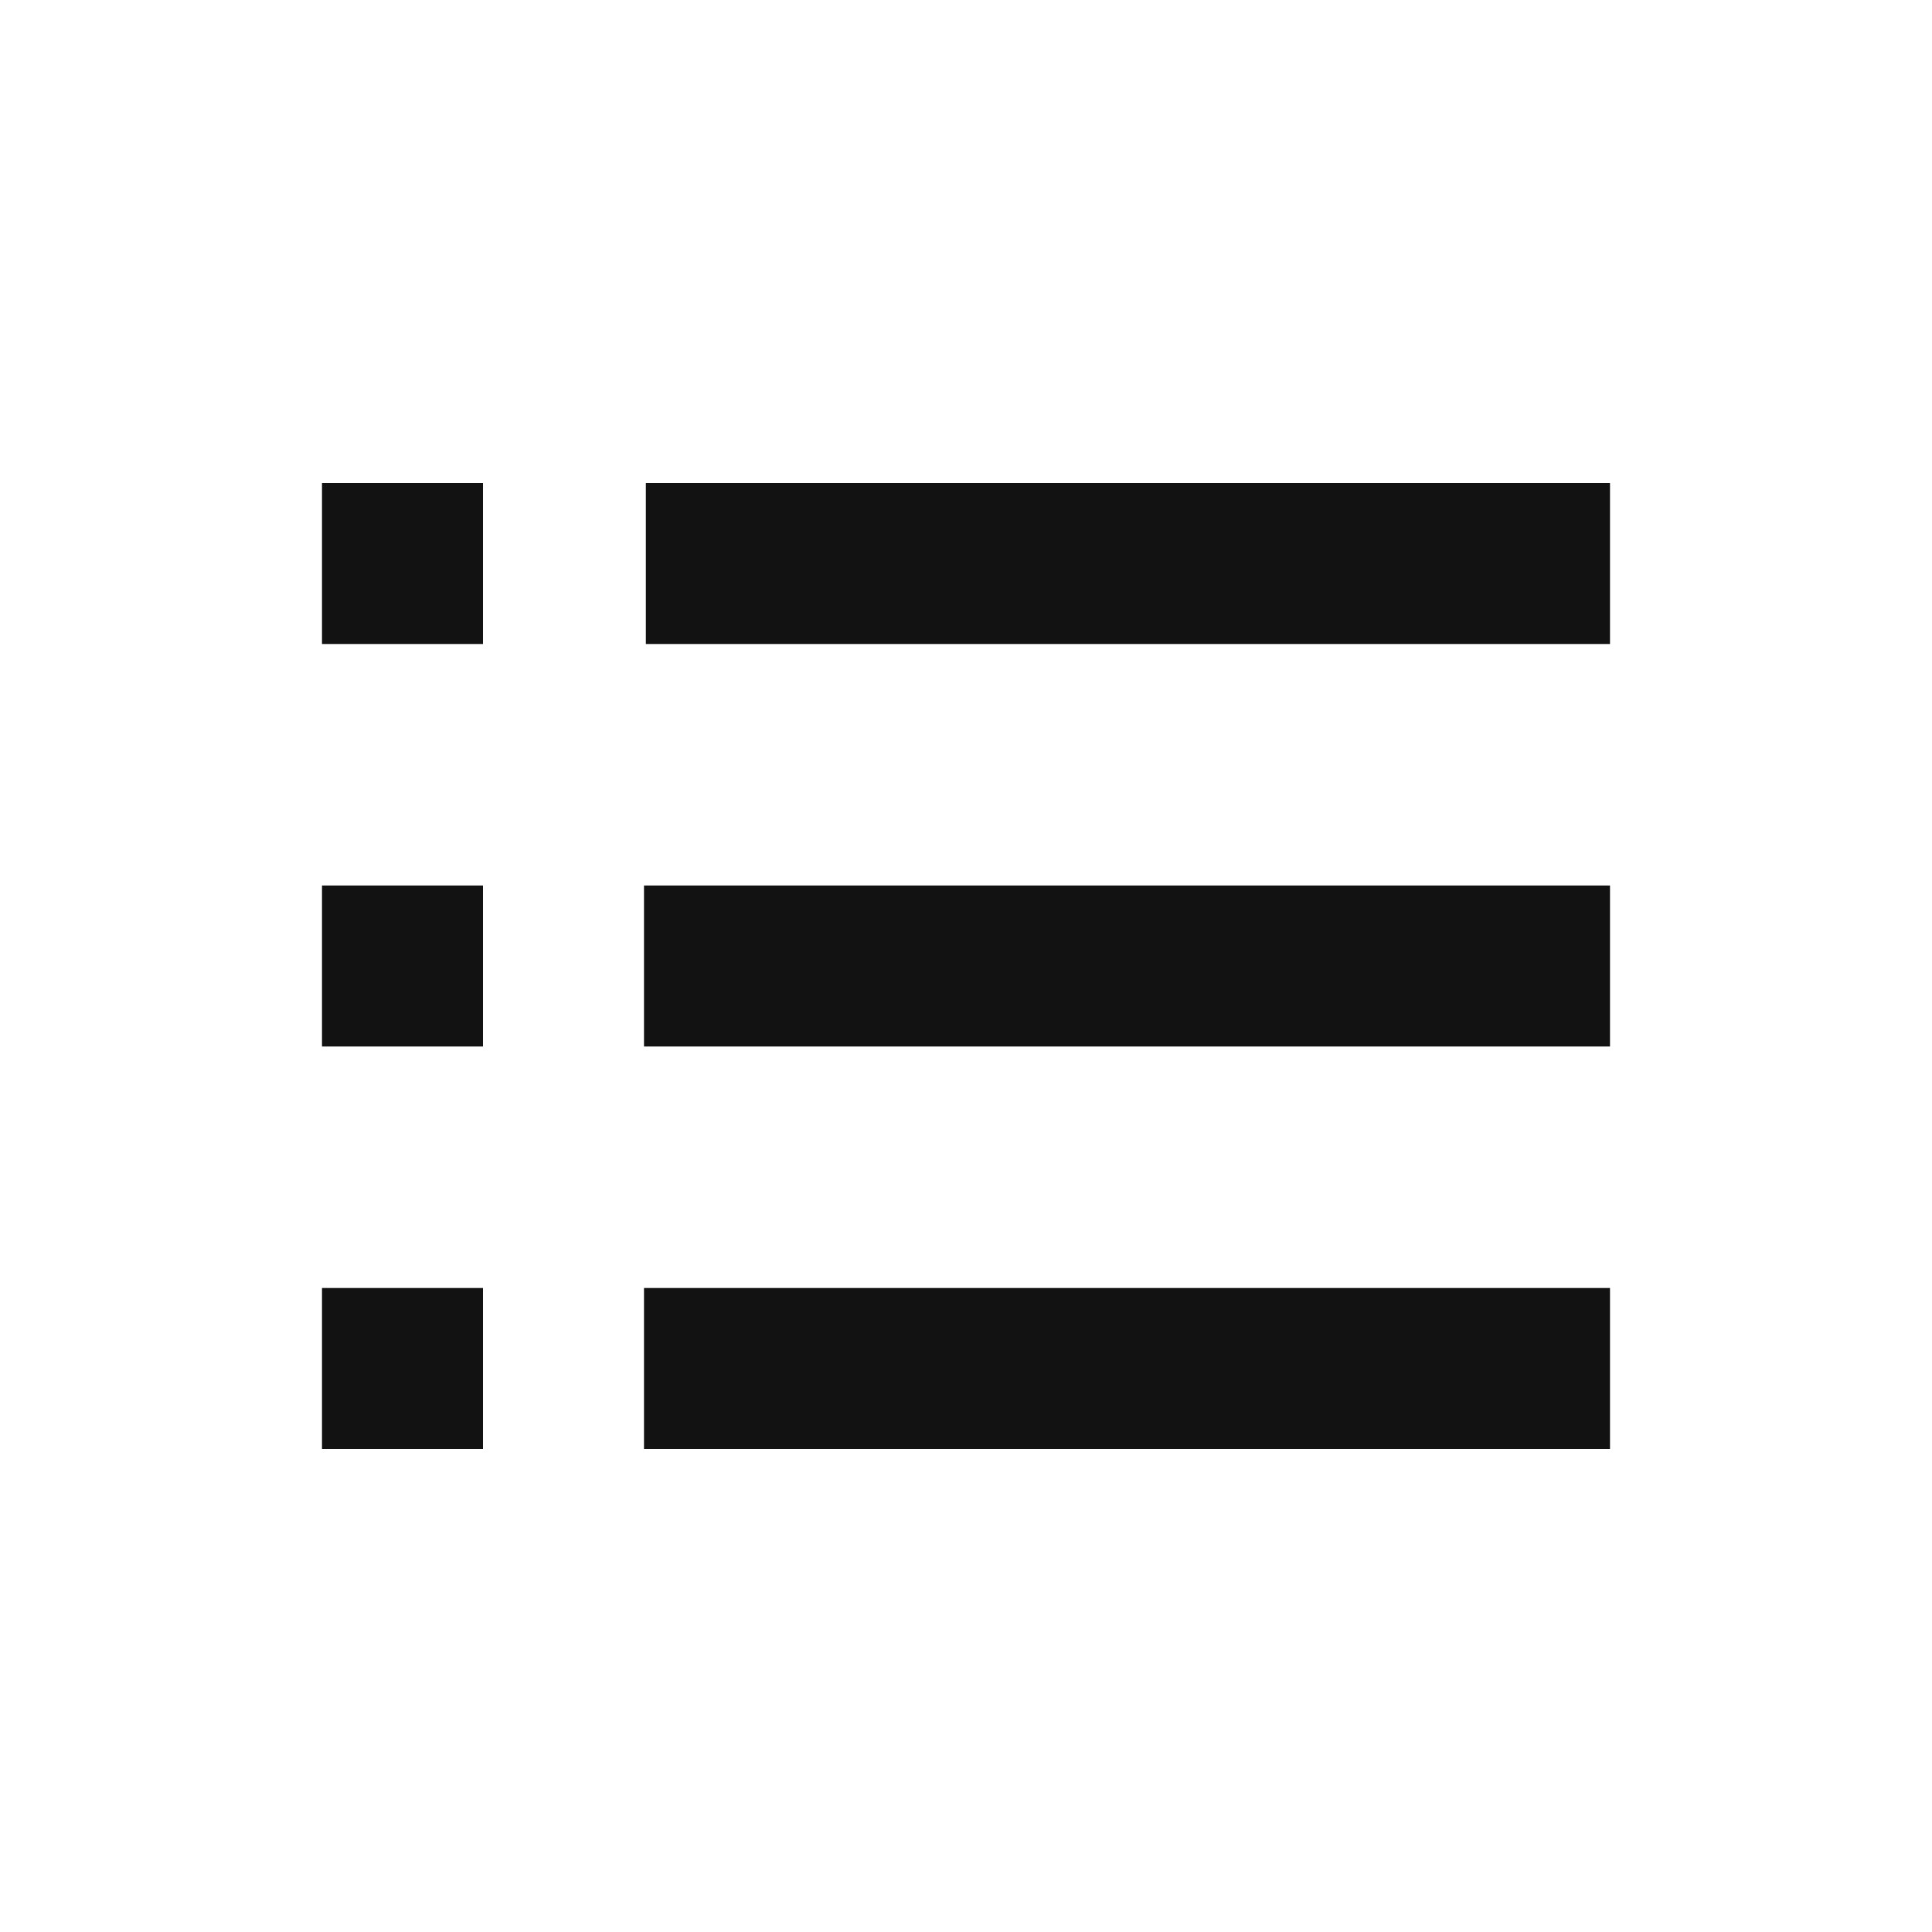
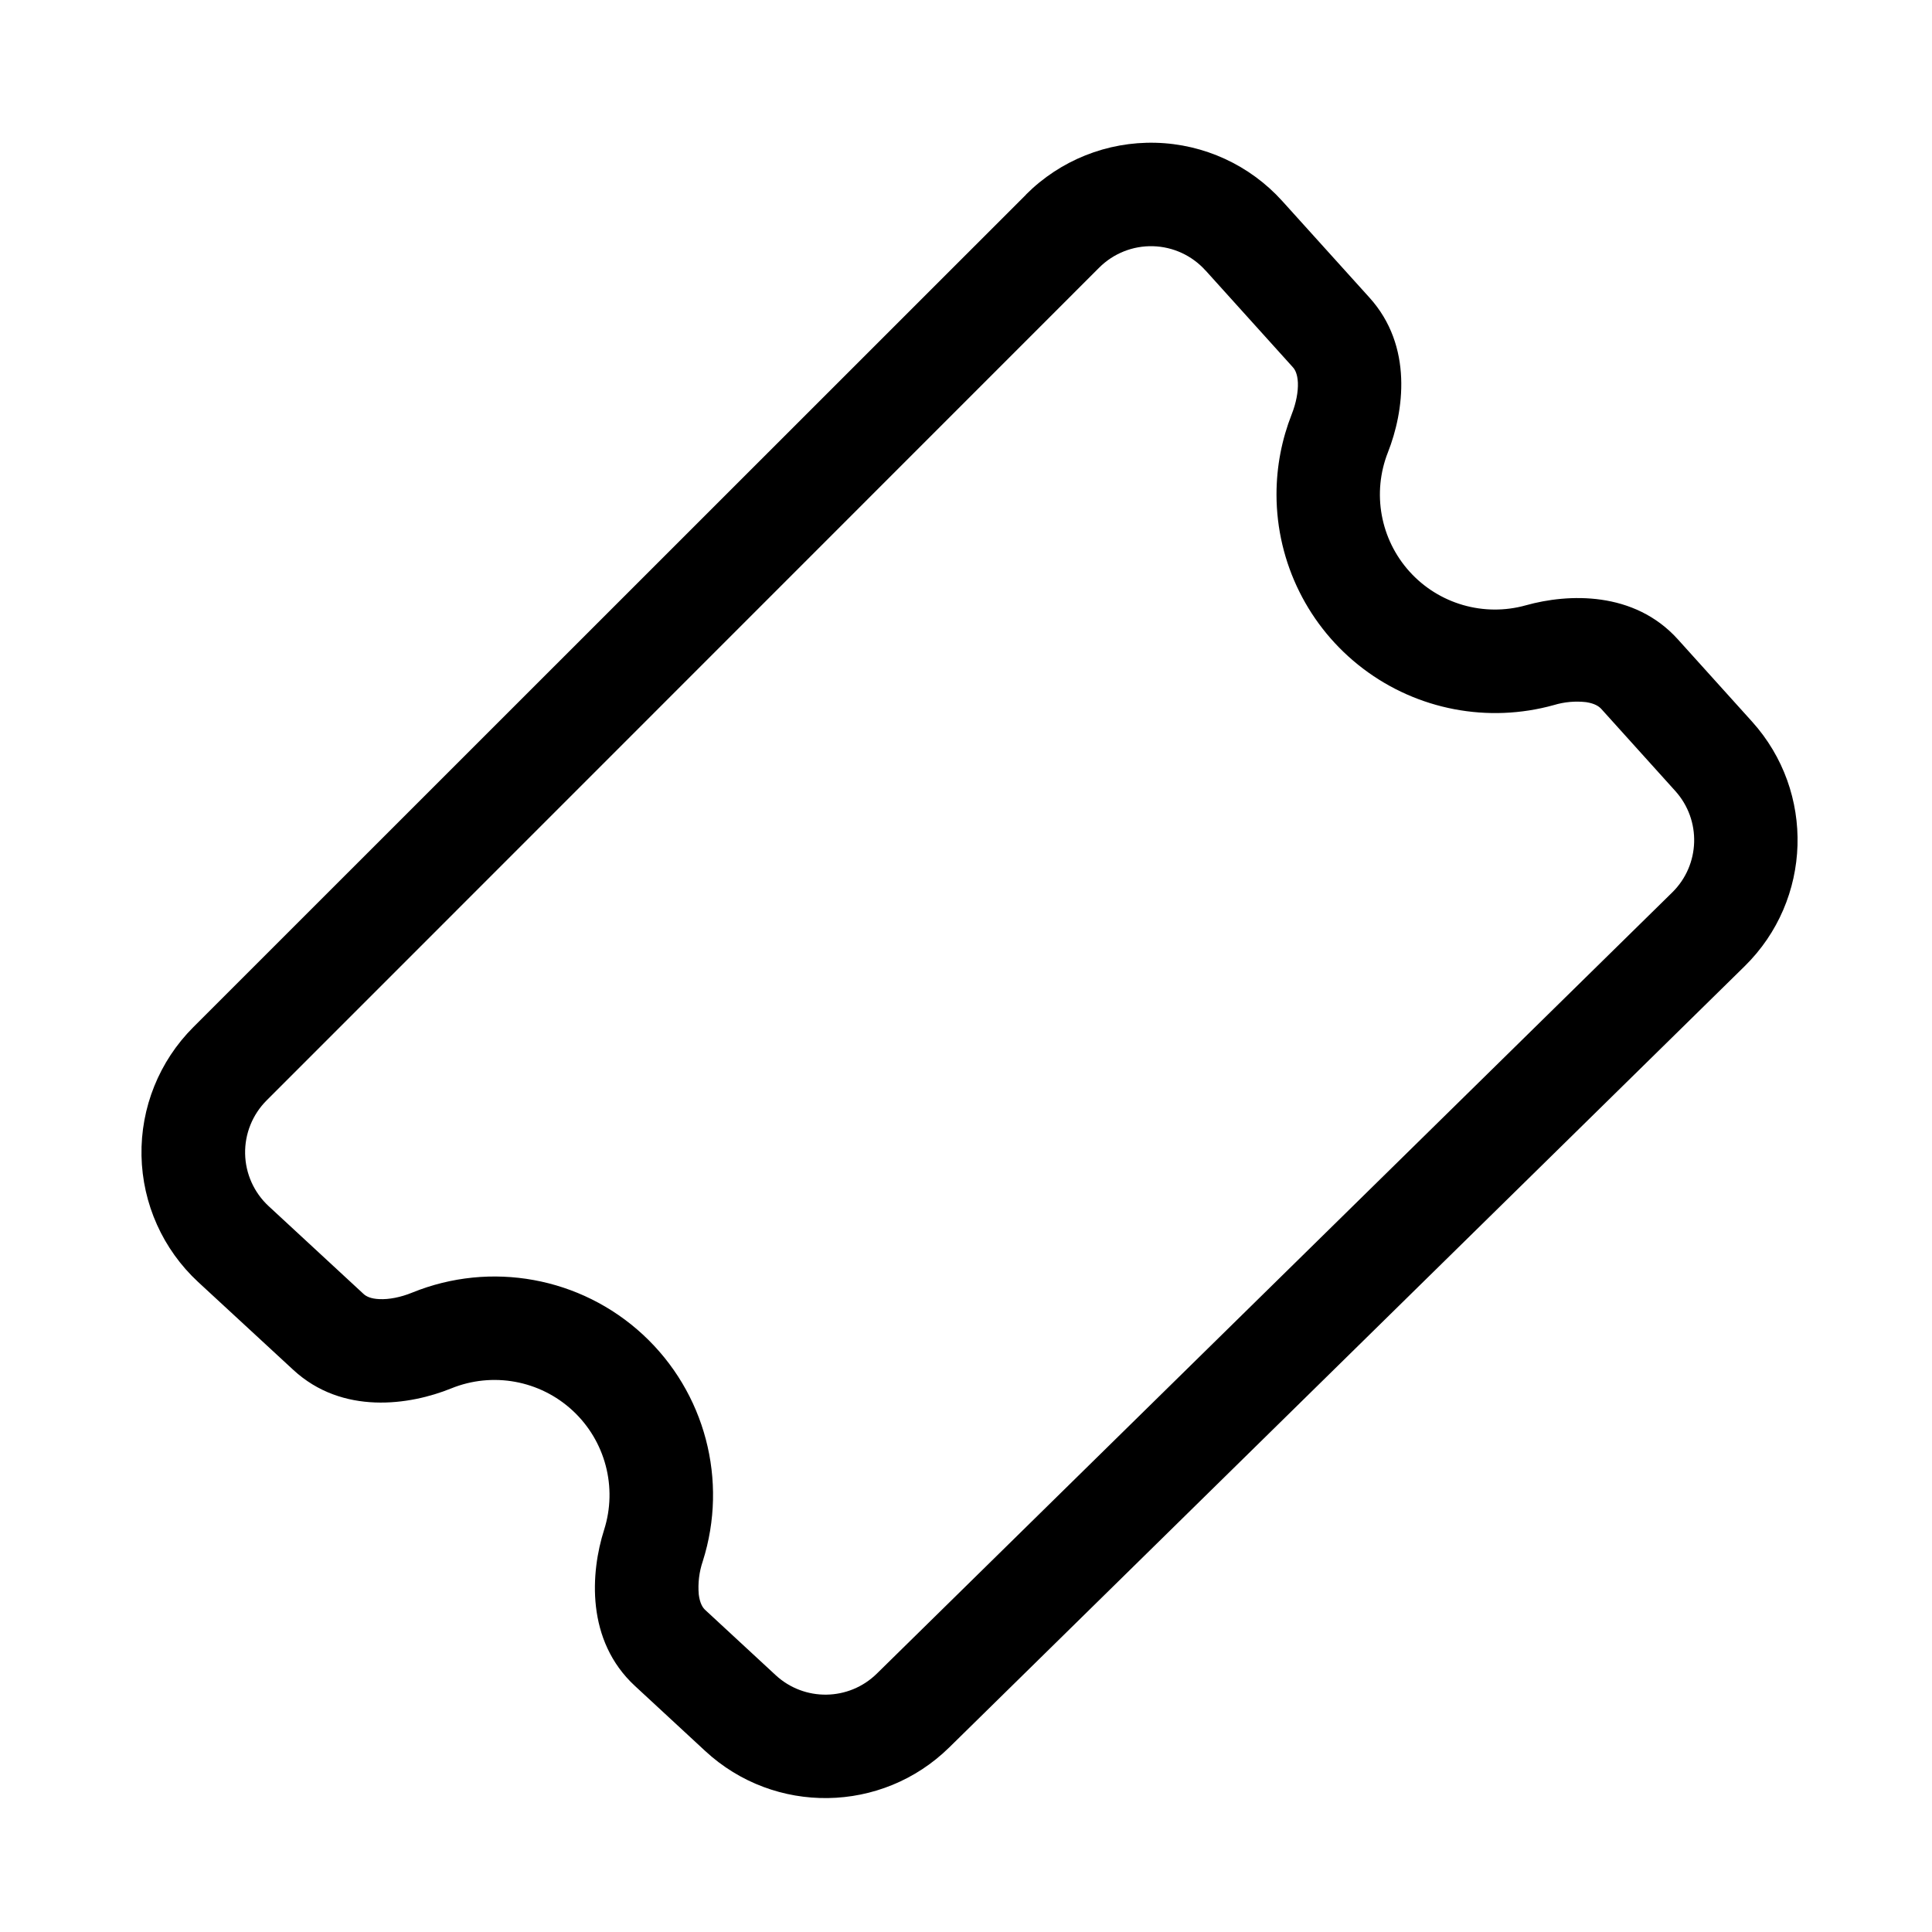
- <svg xmlns="http://www.w3.org/2000/svg" aria-hidden="true" role="img" width="1em" height="1em" preserveAspectRatio="xMidYMid meet" viewBox="0 0 24 24">
-   <path fill="#121212" d="M20 18H8v-2h12v2ZM6 18H4v-2h2v2Zm14-5H8v-2h12v2ZM6 13H4v-2h2v2Zm14-5H8.023V6H20v2ZM6 8H4V6h2v2Z" />
+ <svg xmlns="http://www.w3.org/2000/svg" aria-hidden="true" role="img" width="1em" height="1em" preserveAspectRatio="xMidYMid meet" viewBox="0 0 28 28">
+   <path fill="currentColor" d="M17.47 3.919a1.062 1.062 0 0 0-1.54-.04L3.863 15.949a1.063 1.063 0 0 0 .03 1.531l1.375 1.272c.037.035.104.071.233.076c.134.006.303-.025.474-.095a3.167 3.167 0 0 1 4.21 3.894a1.183 1.183 0 0 0-.058.481c.016.128.057.192.095.226l1.02.944a1.062 1.062 0 0 0 1.465-.022l11.528-11.322a1.063 1.063 0 0 0 .045-1.47l-1.075-1.192c-.034-.036-.094-.077-.218-.096a1.159 1.159 0 0 0-.466.042a3.17 3.17 0 0 1-4.021-3.05c0-.41.078-.802.22-1.163c.066-.167.095-.33.09-.459c-.006-.124-.04-.188-.074-.225L17.472 3.92Zm-2.6-1.1a2.562 2.562 0 0 1 3.714.095l1.265 1.401c.634.703.498 1.651.266 2.24a1.667 1.667 0 0 0 2.001 2.217c.609-.17 1.566-.21 2.201.494l1.075 1.192a2.563 2.563 0 0 1-.107 3.545L13.757 25.325a2.562 2.562 0 0 1-3.535.053l-1.02-.944c-.714-.66-.643-1.647-.447-2.262a1.667 1.667 0 0 0-2.216-2.05c-.599.243-1.577.39-2.29-.27l-1.376-1.271a2.563 2.563 0 0 1-.072-3.694L14.871 2.82Z" />
</svg>
